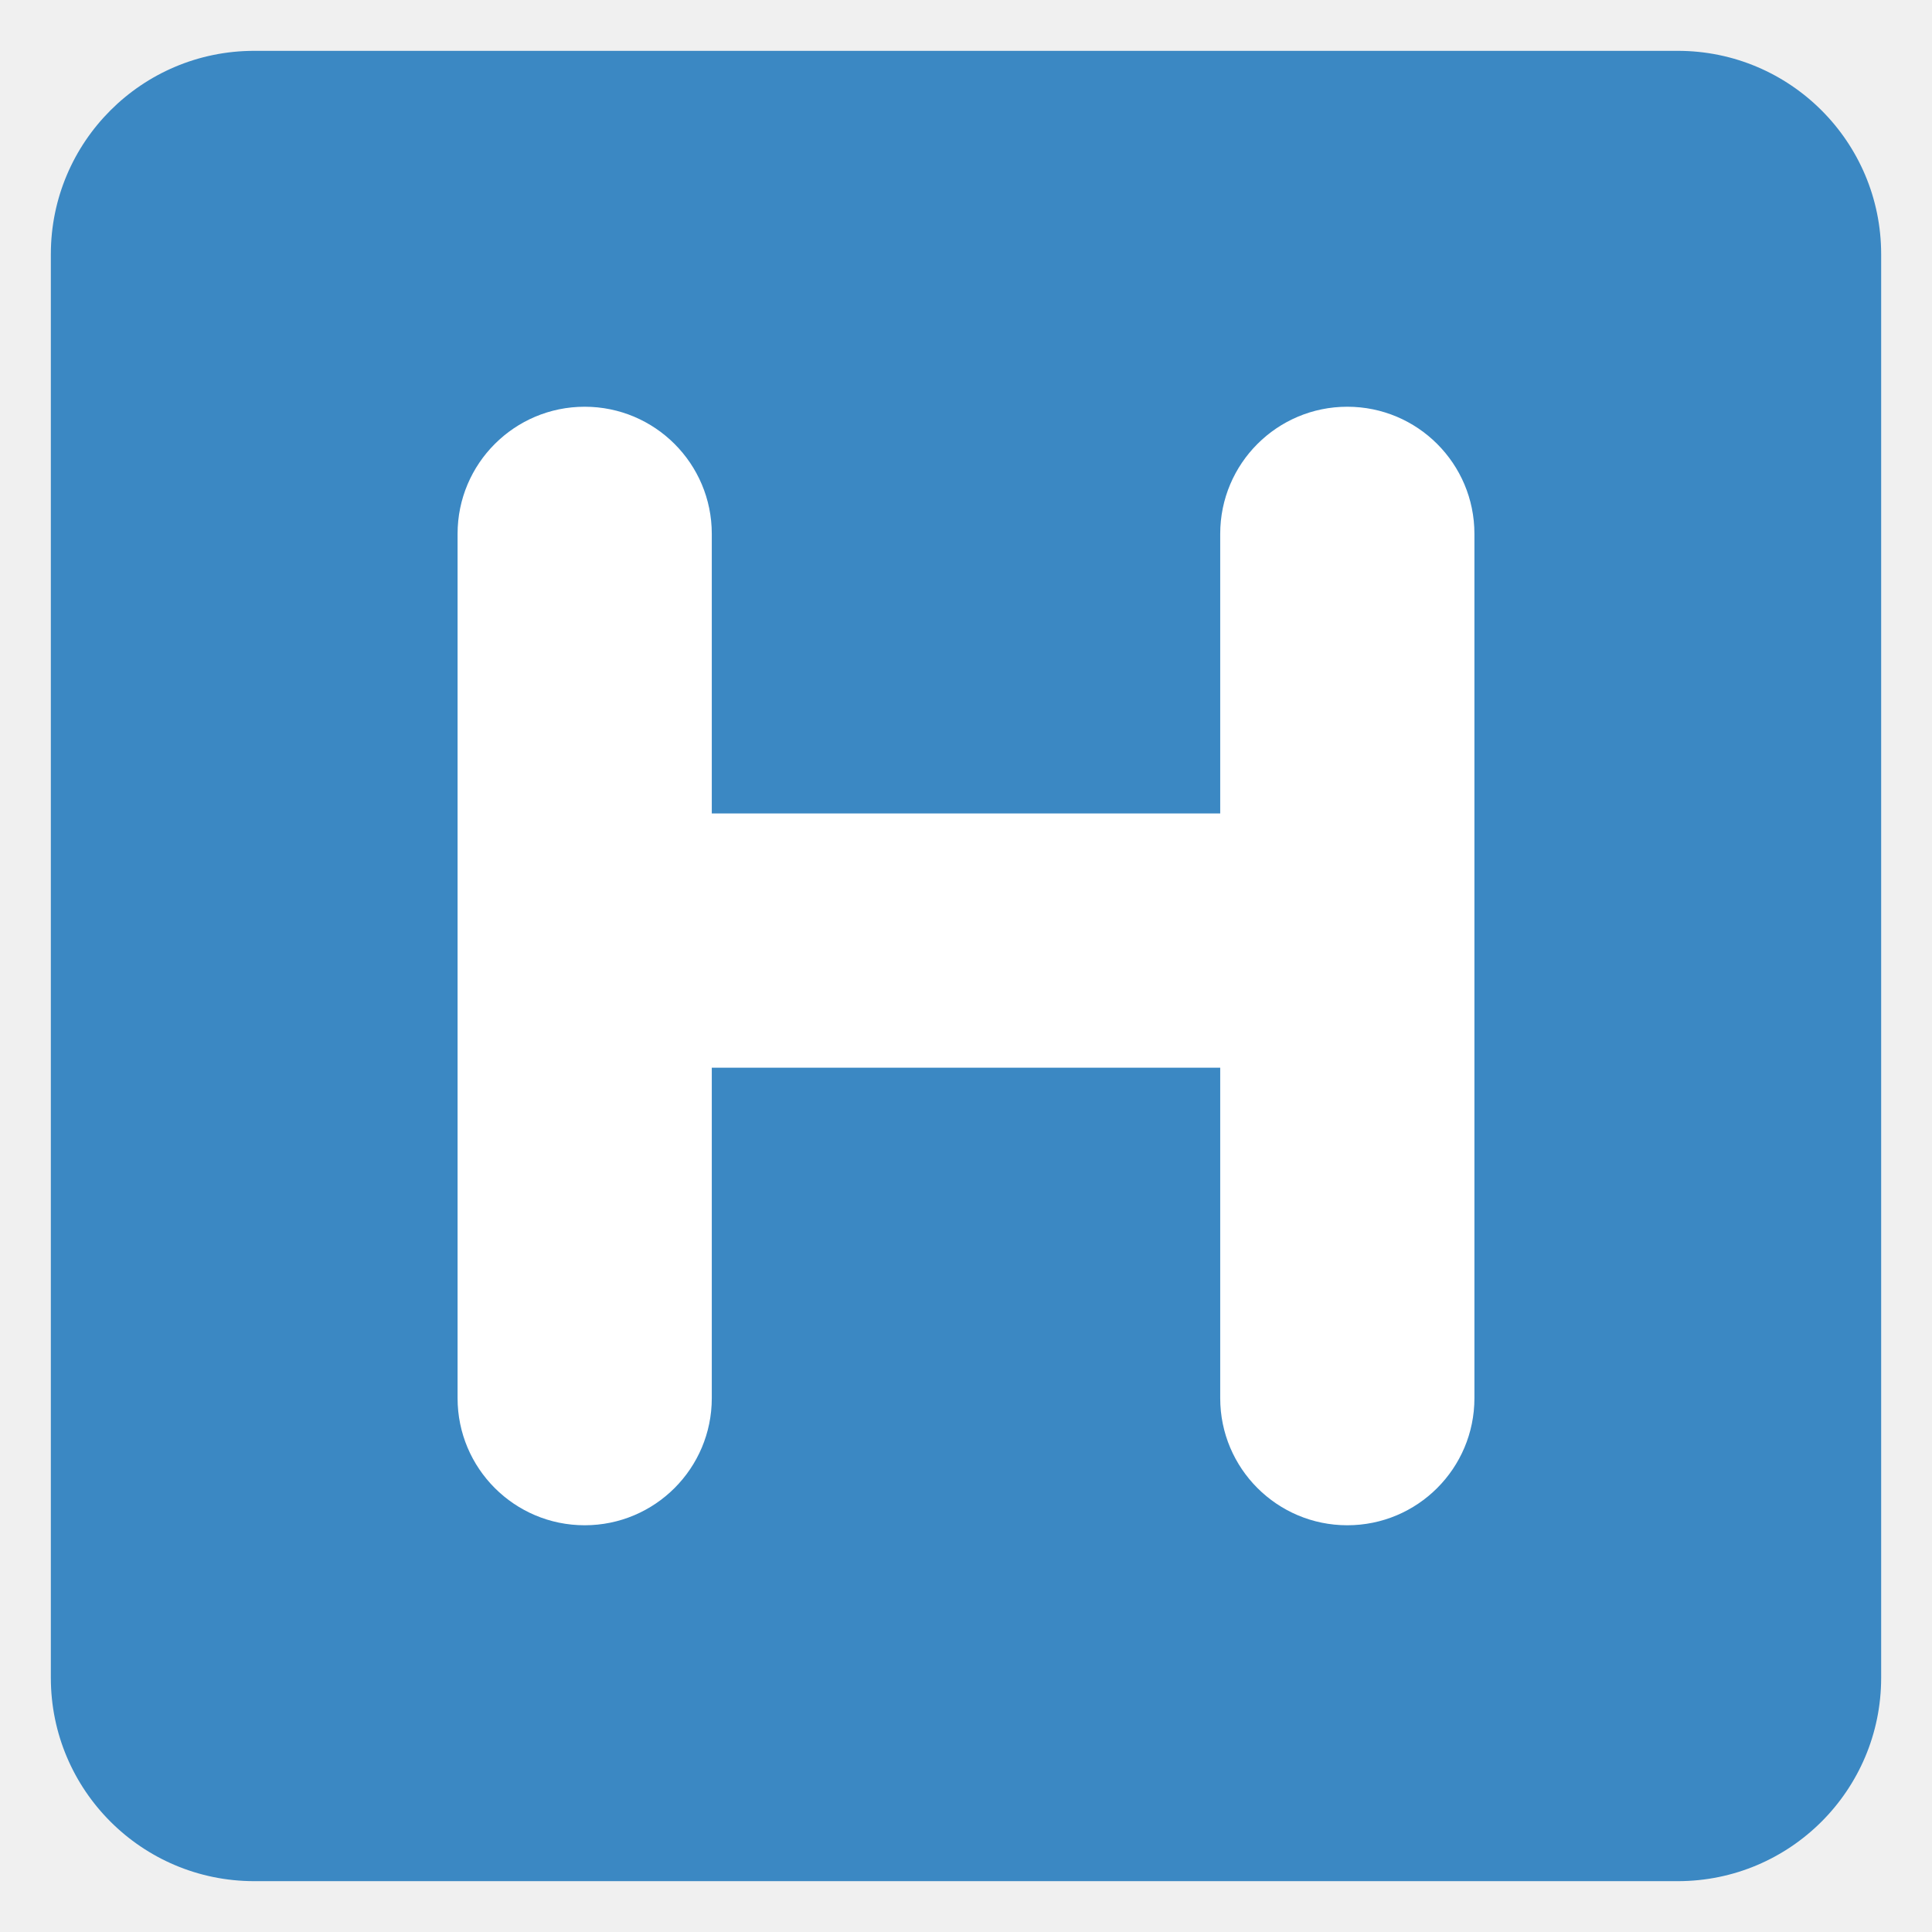
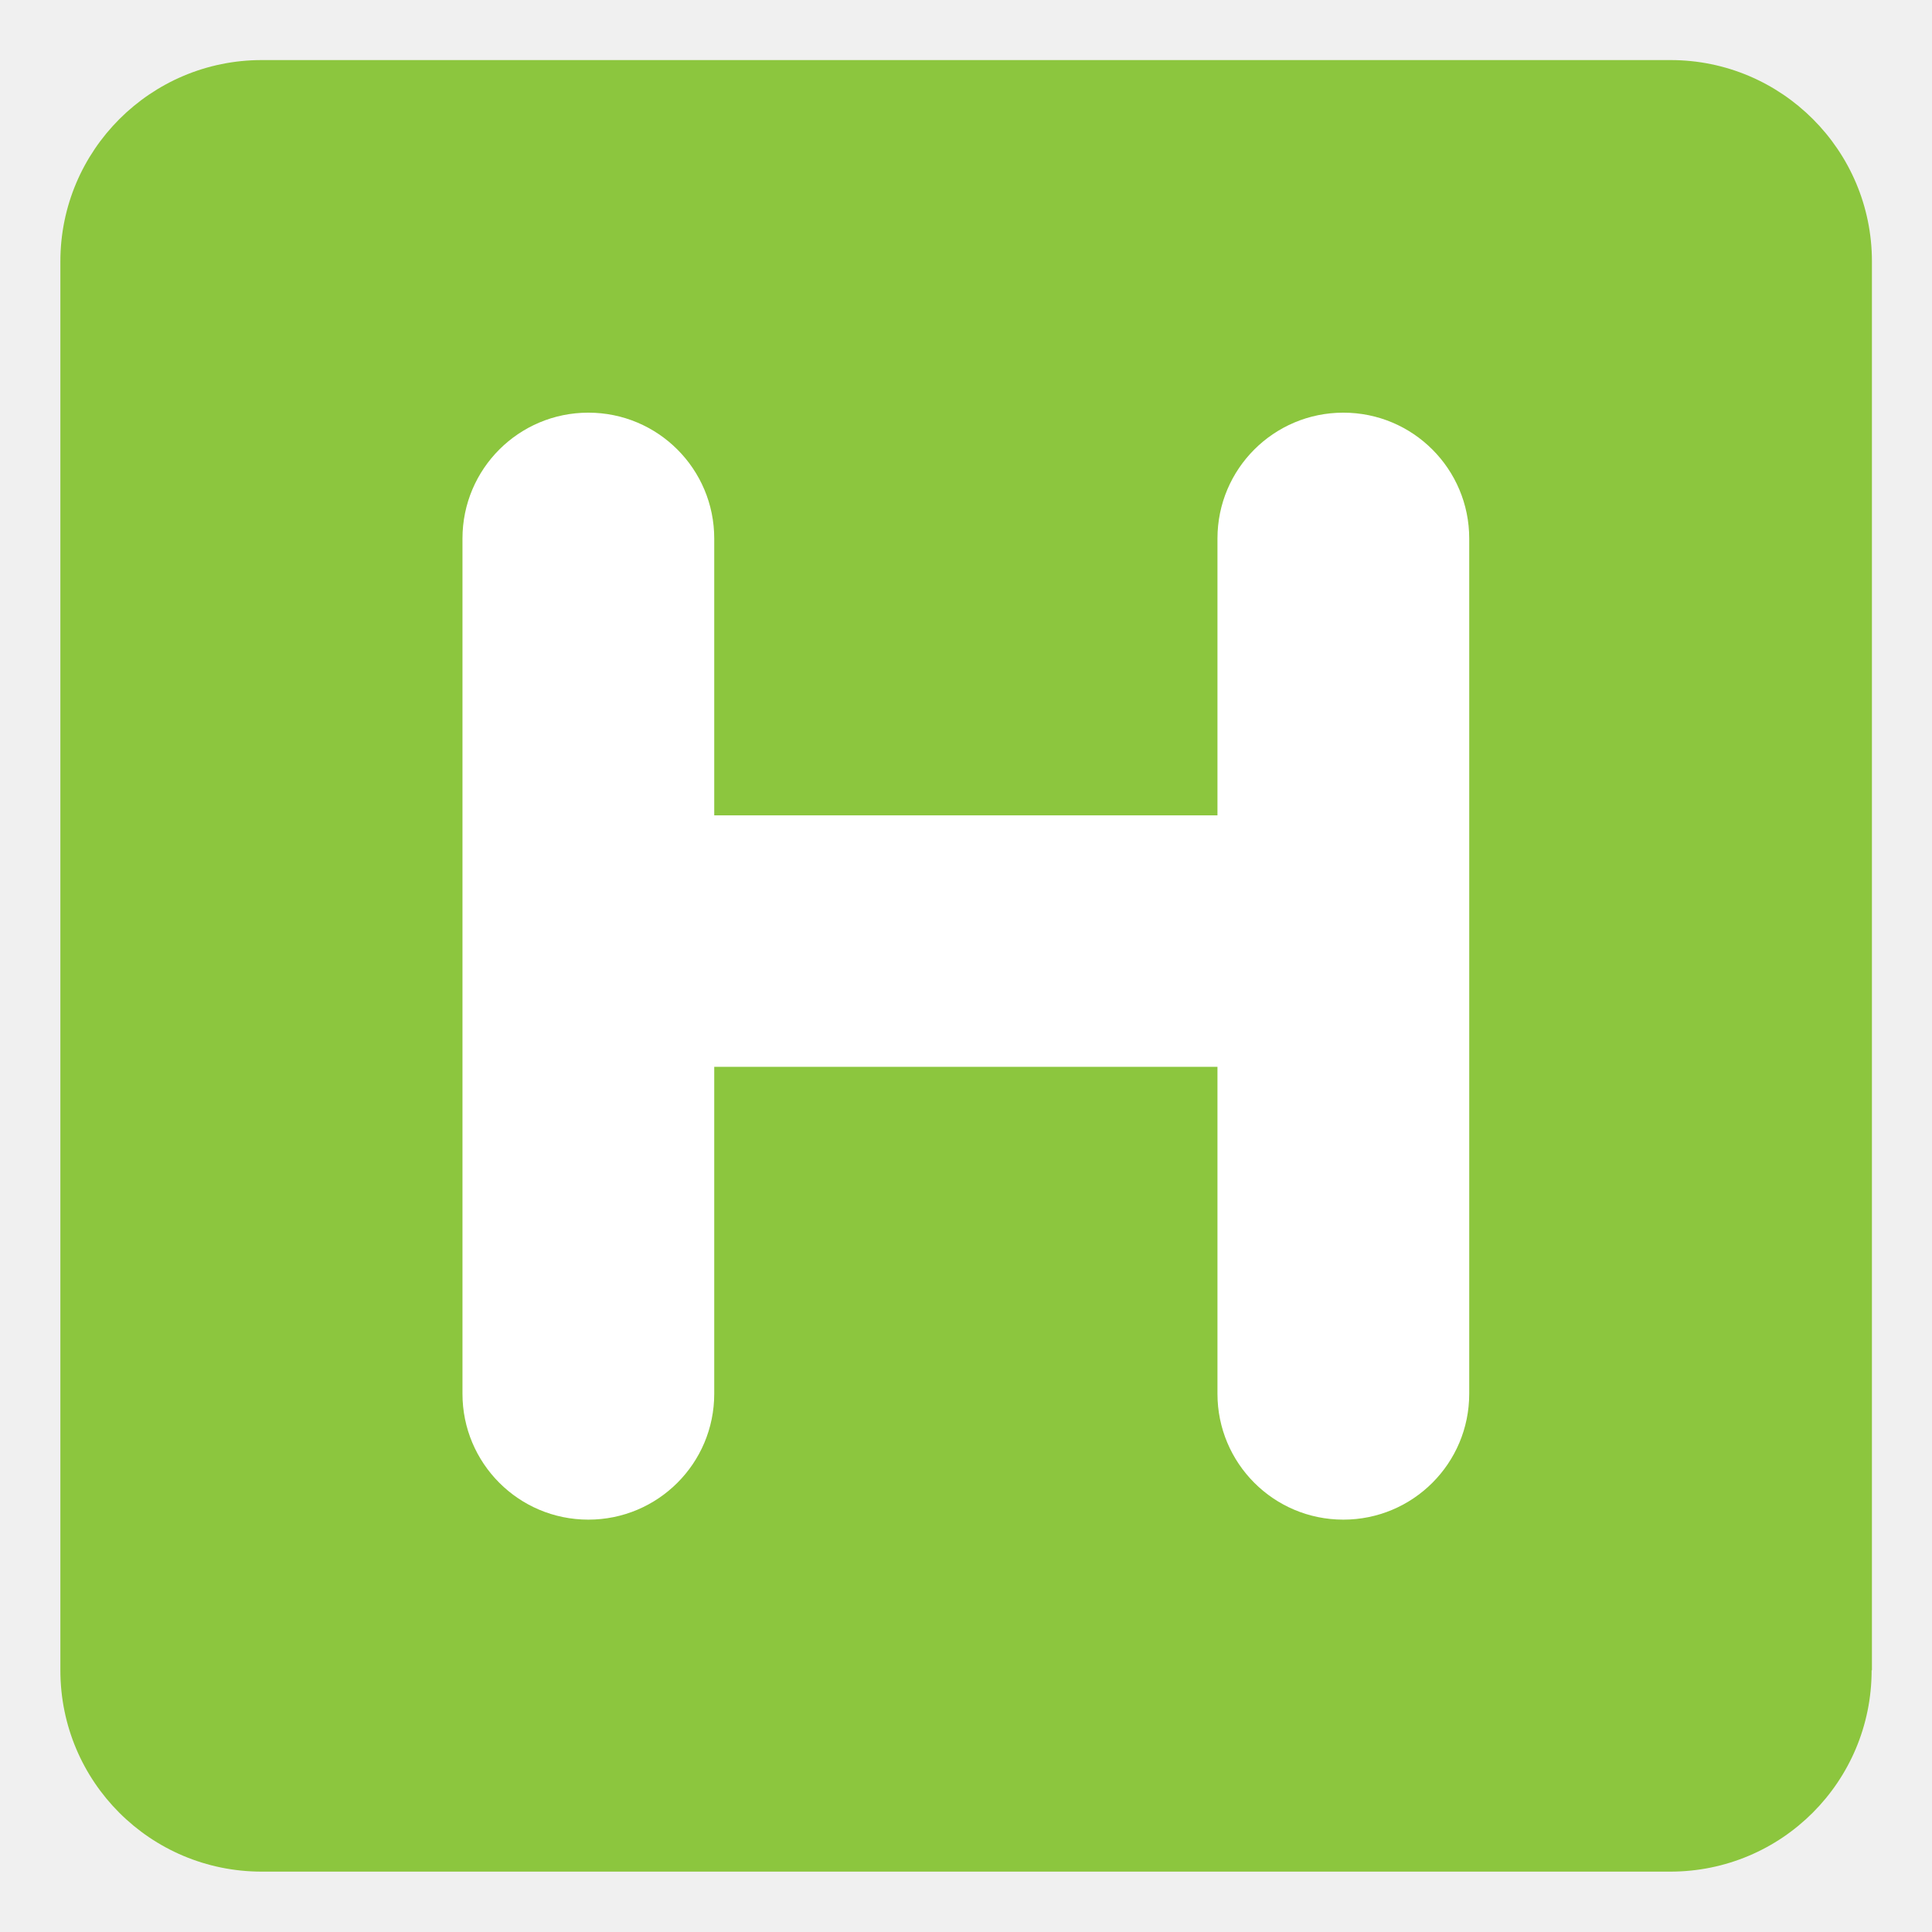
- <svg xmlns="http://www.w3.org/2000/svg" viewBox="0 0 47.5 47.5" style="enable-background:new 0 0 47.5 47.5;" xml:space="preserve" version="1.1" id="svg2">
-   <defs id="defs6">
-     <clipPath id="clipPath16" clipPathUnits="userSpaceOnUse">
-       <path id="path18" d="M 0,38 38,38 38,0 0,0 0,38 Z" />
-     </clipPath>
-   </defs>
-   <g transform="matrix(1.25,0,0,-1.25,0,47.5)" id="g10">
-     <g id="g12">
-       <g clip-path="url(#clipPath16)" id="g14">
-         <g transform="translate(37,5)" id="g20">
-           <path id="path22" style="fill:#3b88c3;fill-opacity:1;fill-rule:nonzero;stroke:none" d="m 0,0 c 0,-2.209 -1.791,-4 -4,-4 l -28,0 c -2.209,0 -4,1.791 -4,4 l 0,28 c 0,2.209 1.791,4 4,4 l 28,0 c 2.209,0 4,-1.791 4,-4 L 0,0 Z" />
-         </g>
-         <g transform="translate(26.5,30)" id="g24">
-           <path id="path26" style="fill:#ffffff;fill-opacity:1;fill-rule:nonzero;stroke:none" d="m 0,0 c -1.381,0 -2.5,-1.119 -2.5,-2.5 l 0,-5.5 -10,0 0,5.5 c 0,1.381 -1.119,2.5 -2.5,2.5 -1.381,0 -2.5,-1.119 -2.5,-2.5 l 0,-17 c 0,-1.381 1.119,-2.5 2.5,-2.5 1.381,0 2.5,1.119 2.5,2.5 l 0,6.5 10,0 0,-6.5 c 0,-1.381 1.119,-2.5 2.5,-2.5 1.381,0 2.5,1.119 2.5,2.5 l 0,17 C 2.5,-1.119 1.381,0 0,0" />
-         </g>
-       </g>
-     </g>
-   </g>
+ <svg xmlns="http://www.w3.org/2000/svg" viewBox="0 0 64 64" enable-background="new 0 0 64 64">
+   <path d="M 62 55.33 C 62 59.02 59.02 62 55.33 62 L 8.67 62 C 4.98 62 2 59.02 2 55.33 l 0 -46.67 c 0 -3.68 2.99 -6.67 6.67 -6.67 l 46.67 0 c 3.68 0 6.67 2.99 6.67 6.67 l 0 46.67 z" style="fill:#8cc63e;fill-opacity:1;fill-rule:nonzero;stroke:none" />
+   <path d="m 44.5 13.67 c -2.3 0 -4.17 1.86 -4.17 4.17 l 0 9.17 -16.67 0 0 -9.17 c 0 -2.3 -1.86 -4.17 -4.17 -4.17 -2.3 0 -4.17 1.86 -4.17 4.17 l 0 28.33 c 0 2.3 1.86 4.17 4.17 4.17 2.3 0 4.17 -1.86 4.17 -4.17 l 0 -10.83 16.67 0 0 10.83 c 0 2.3 1.86 4.17 4.17 4.17 2.3 0 4.17 -1.86 4.17 -4.17 l 0 -28.33 c 0 -2.3 -1.86 -4.17 -4.17 -4.17" style="fill:#ffffff;fill-opacity:1;fill-rule:nonzero;stroke:none" />
</svg>
